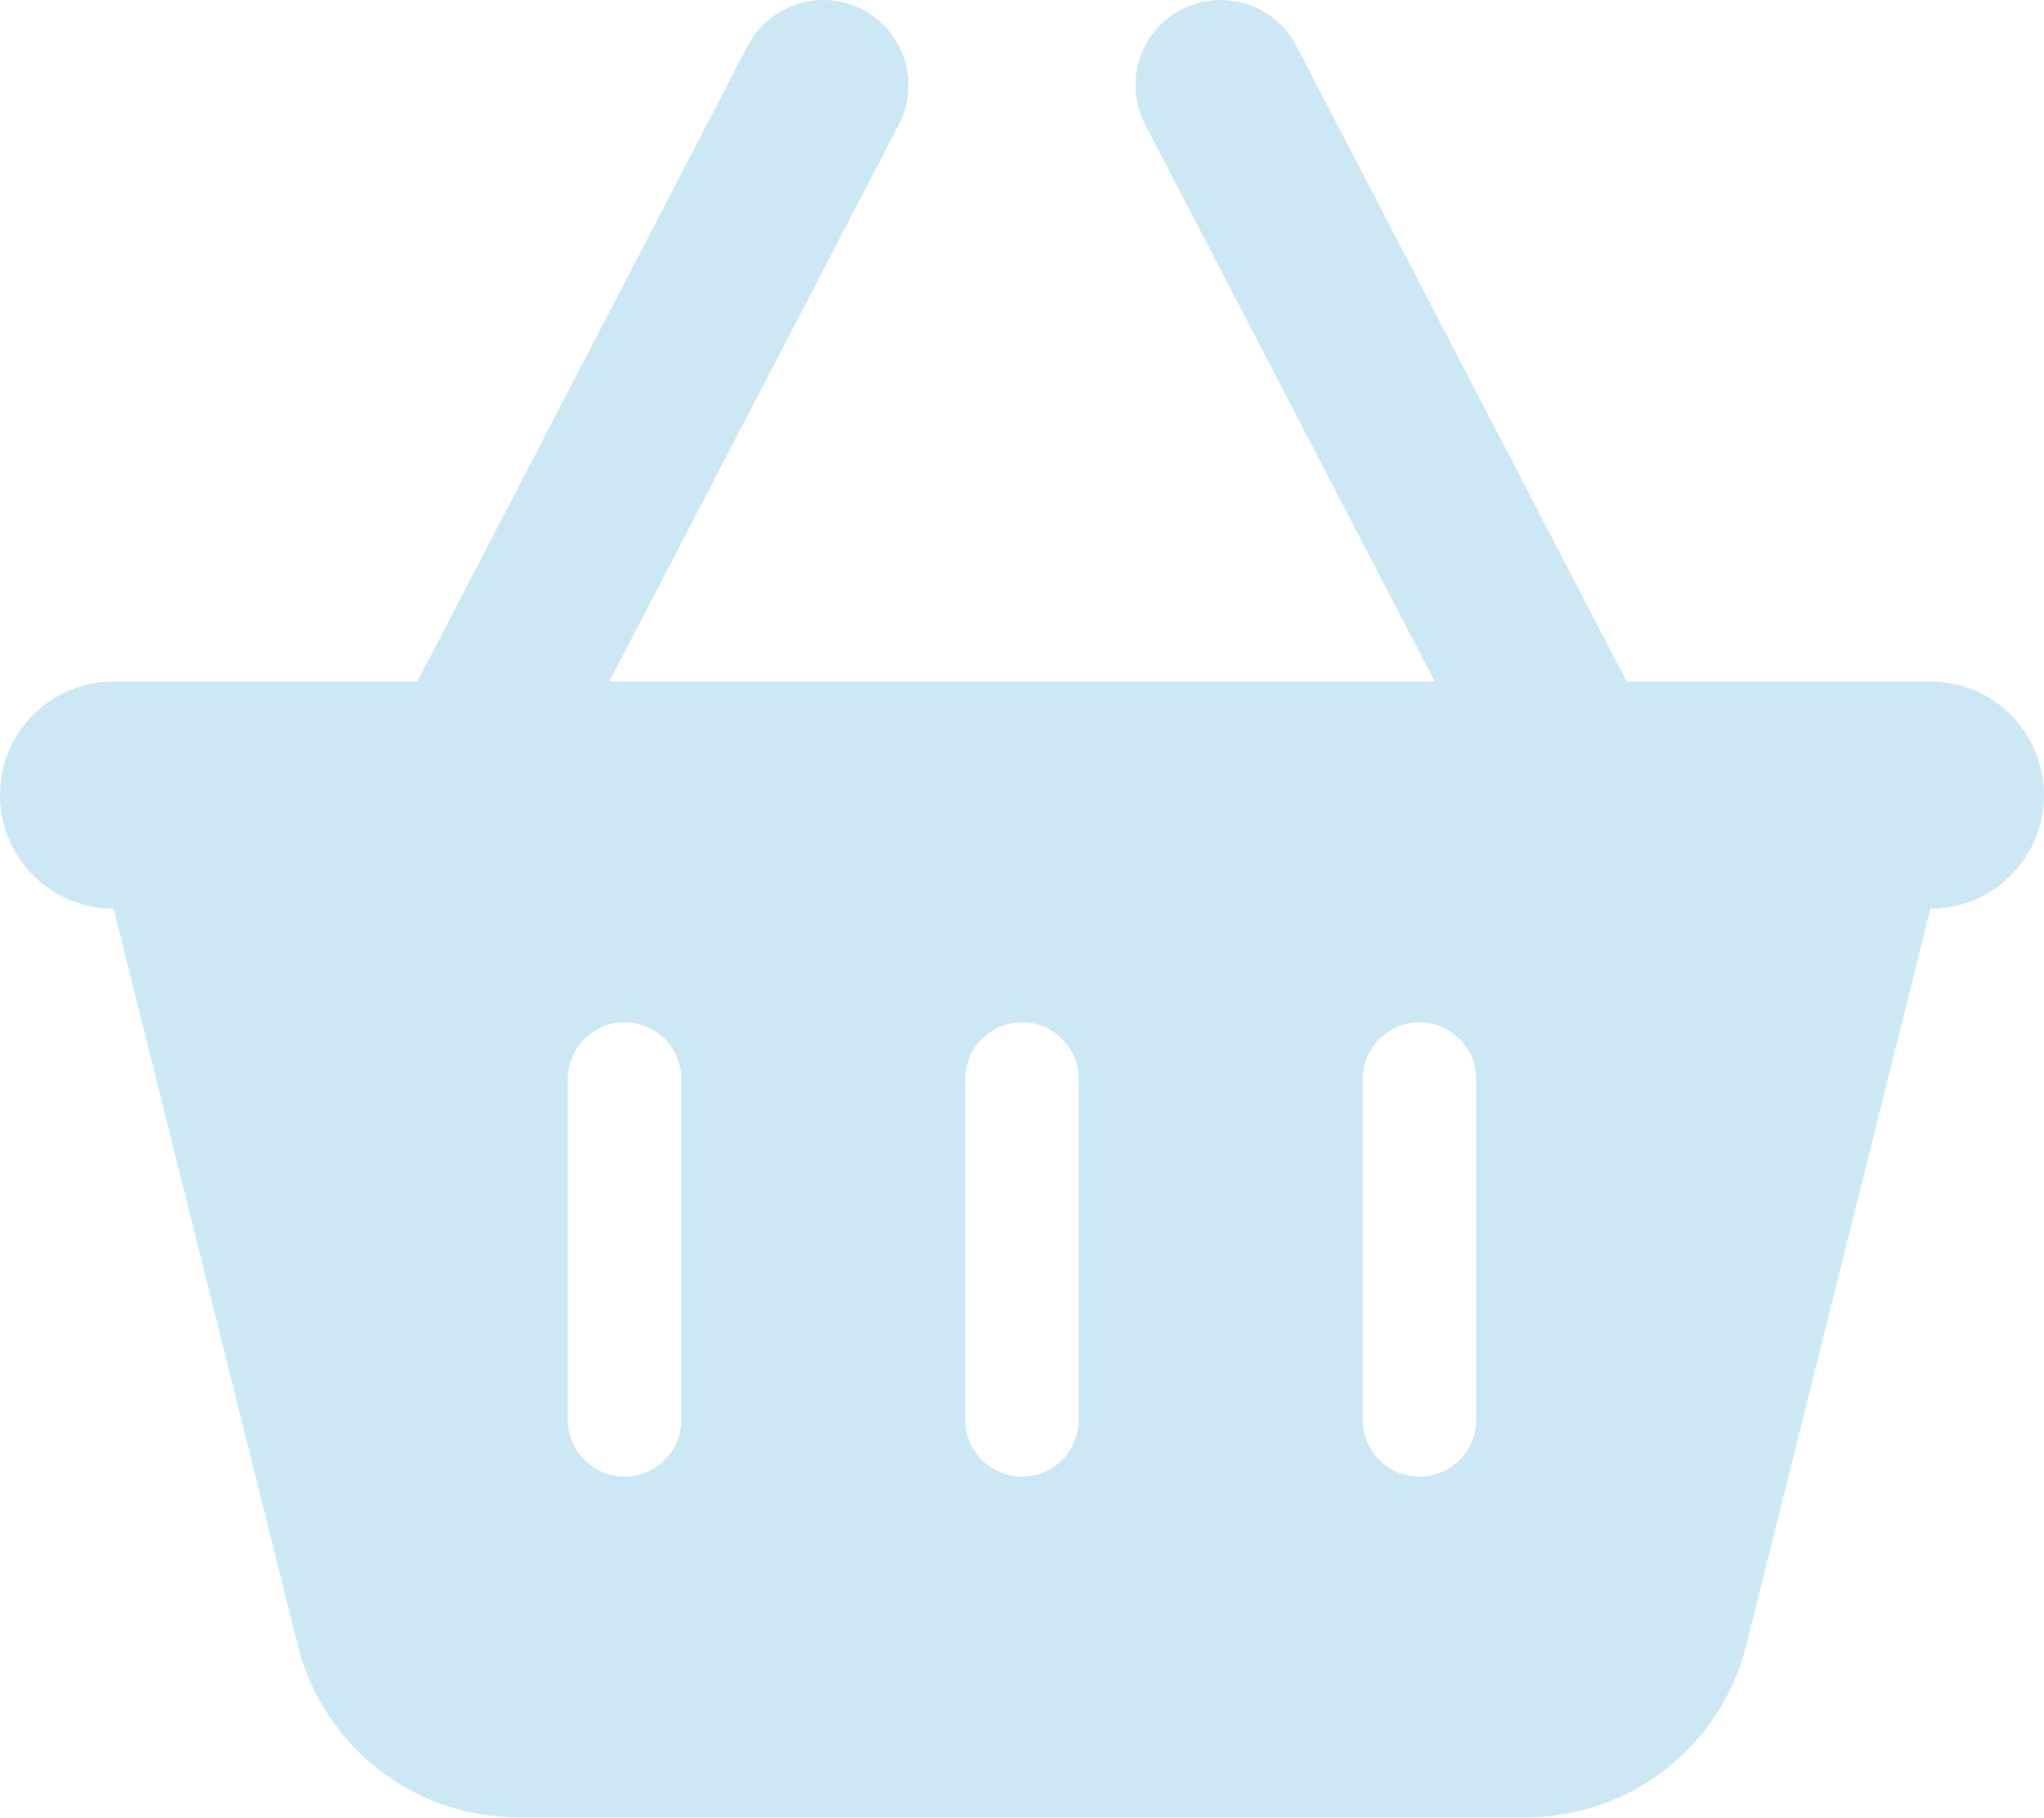
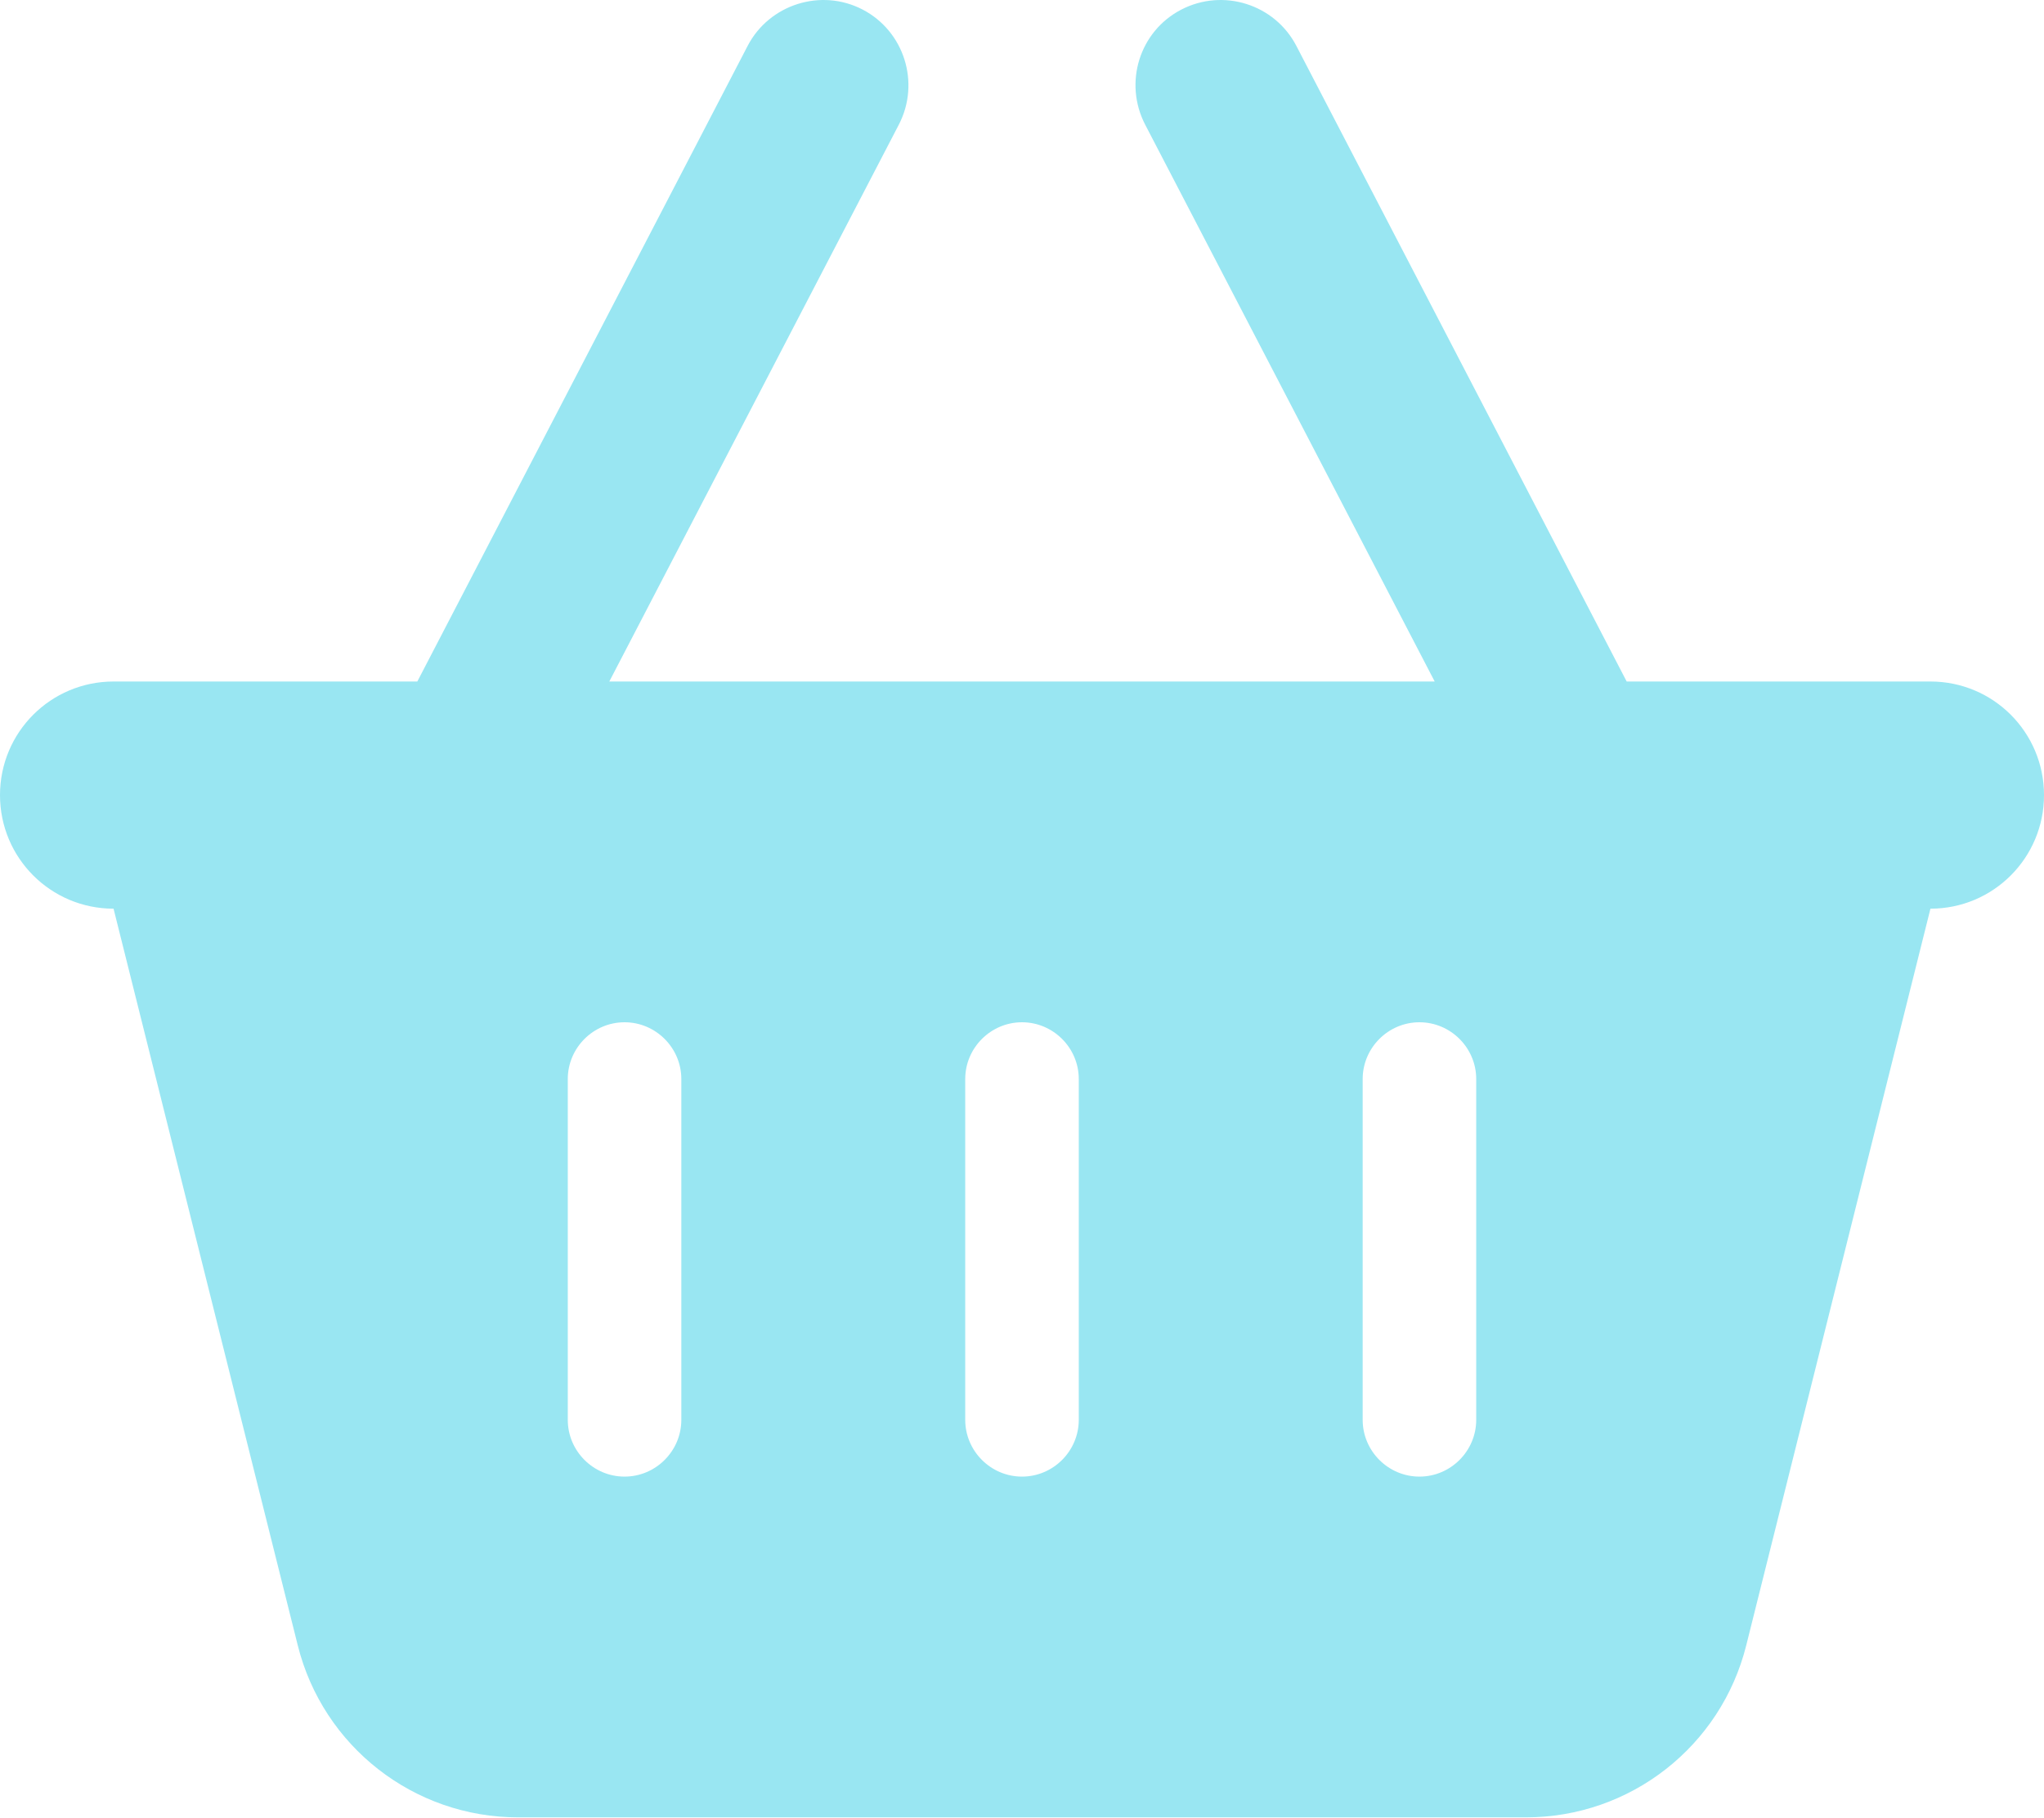
<svg xmlns="http://www.w3.org/2000/svg" viewBox="0 0 576 512">
-   <path fill="#cce8f5" d="M253.3 35.1c6.1-11.8 1.5-26.3-10.2-32.4s-26.3-1.5-32.4 10.2L117.6 192H32c-17.7 0-32 14.3-32 32s14.3 32 32 32L83.9 463.5C91 492 116.6 512 146 512H430c29.4 0 55-20 62.1-48.5L544 256c17.7 0 32-14.3 32-32s-14.3-32-32-32H458.4L365.3 12.9C359.2 1.2 344.7-3.4 332.9 2.7s-16.3 20.6-10.2 32.4L404.3 192H171.7L253.3 35.1zM192 304v96c0 8.8-7.2 16-16 16s-16-7.2-16-16V304c0-8.8 7.2-16 16-16s16 7.2 16 16zm96-16c8.8 0 16 7.2 16 16v96c0 8.8-7.2 16-16 16s-16-7.2-16-16V304c0-8.8 7.2-16 16-16zm128 16v96c0 8.8-7.2 16-16 16s-16-7.2-16-16V304c0-8.8 7.2-16 16-16s16 7.2 16 16z" />
+   <path fill="#99e6f2" d="M253.3 35.1c6.1-11.8 1.5-26.3-10.2-32.4s-26.3-1.5-32.4 10.2L117.6 192H32c-17.7 0-32 14.3-32 32s14.3 32 32 32L83.9 463.5C91 492 116.6 512 146 512H430c29.4 0 55-20 62.1-48.5L544 256c17.7 0 32-14.3 32-32s-14.3-32-32-32H458.4L365.3 12.9C359.2 1.2 344.7-3.4 332.9 2.7s-16.3 20.6-10.2 32.4L404.3 192H171.7L253.3 35.1zM192 304v96c0 8.8-7.2 16-16 16s-16-7.2-16-16V304c0-8.8 7.2-16 16-16s16 7.2 16 16zm96-16c8.8 0 16 7.2 16 16v96c0 8.8-7.2 16-16 16s-16-7.2-16-16V304c0-8.8 7.2-16 16-16zm128 16v96c0 8.8-7.2 16-16 16s-16-7.2-16-16V304c0-8.8 7.2-16 16-16s16 7.2 16 16z" />
</svg>
